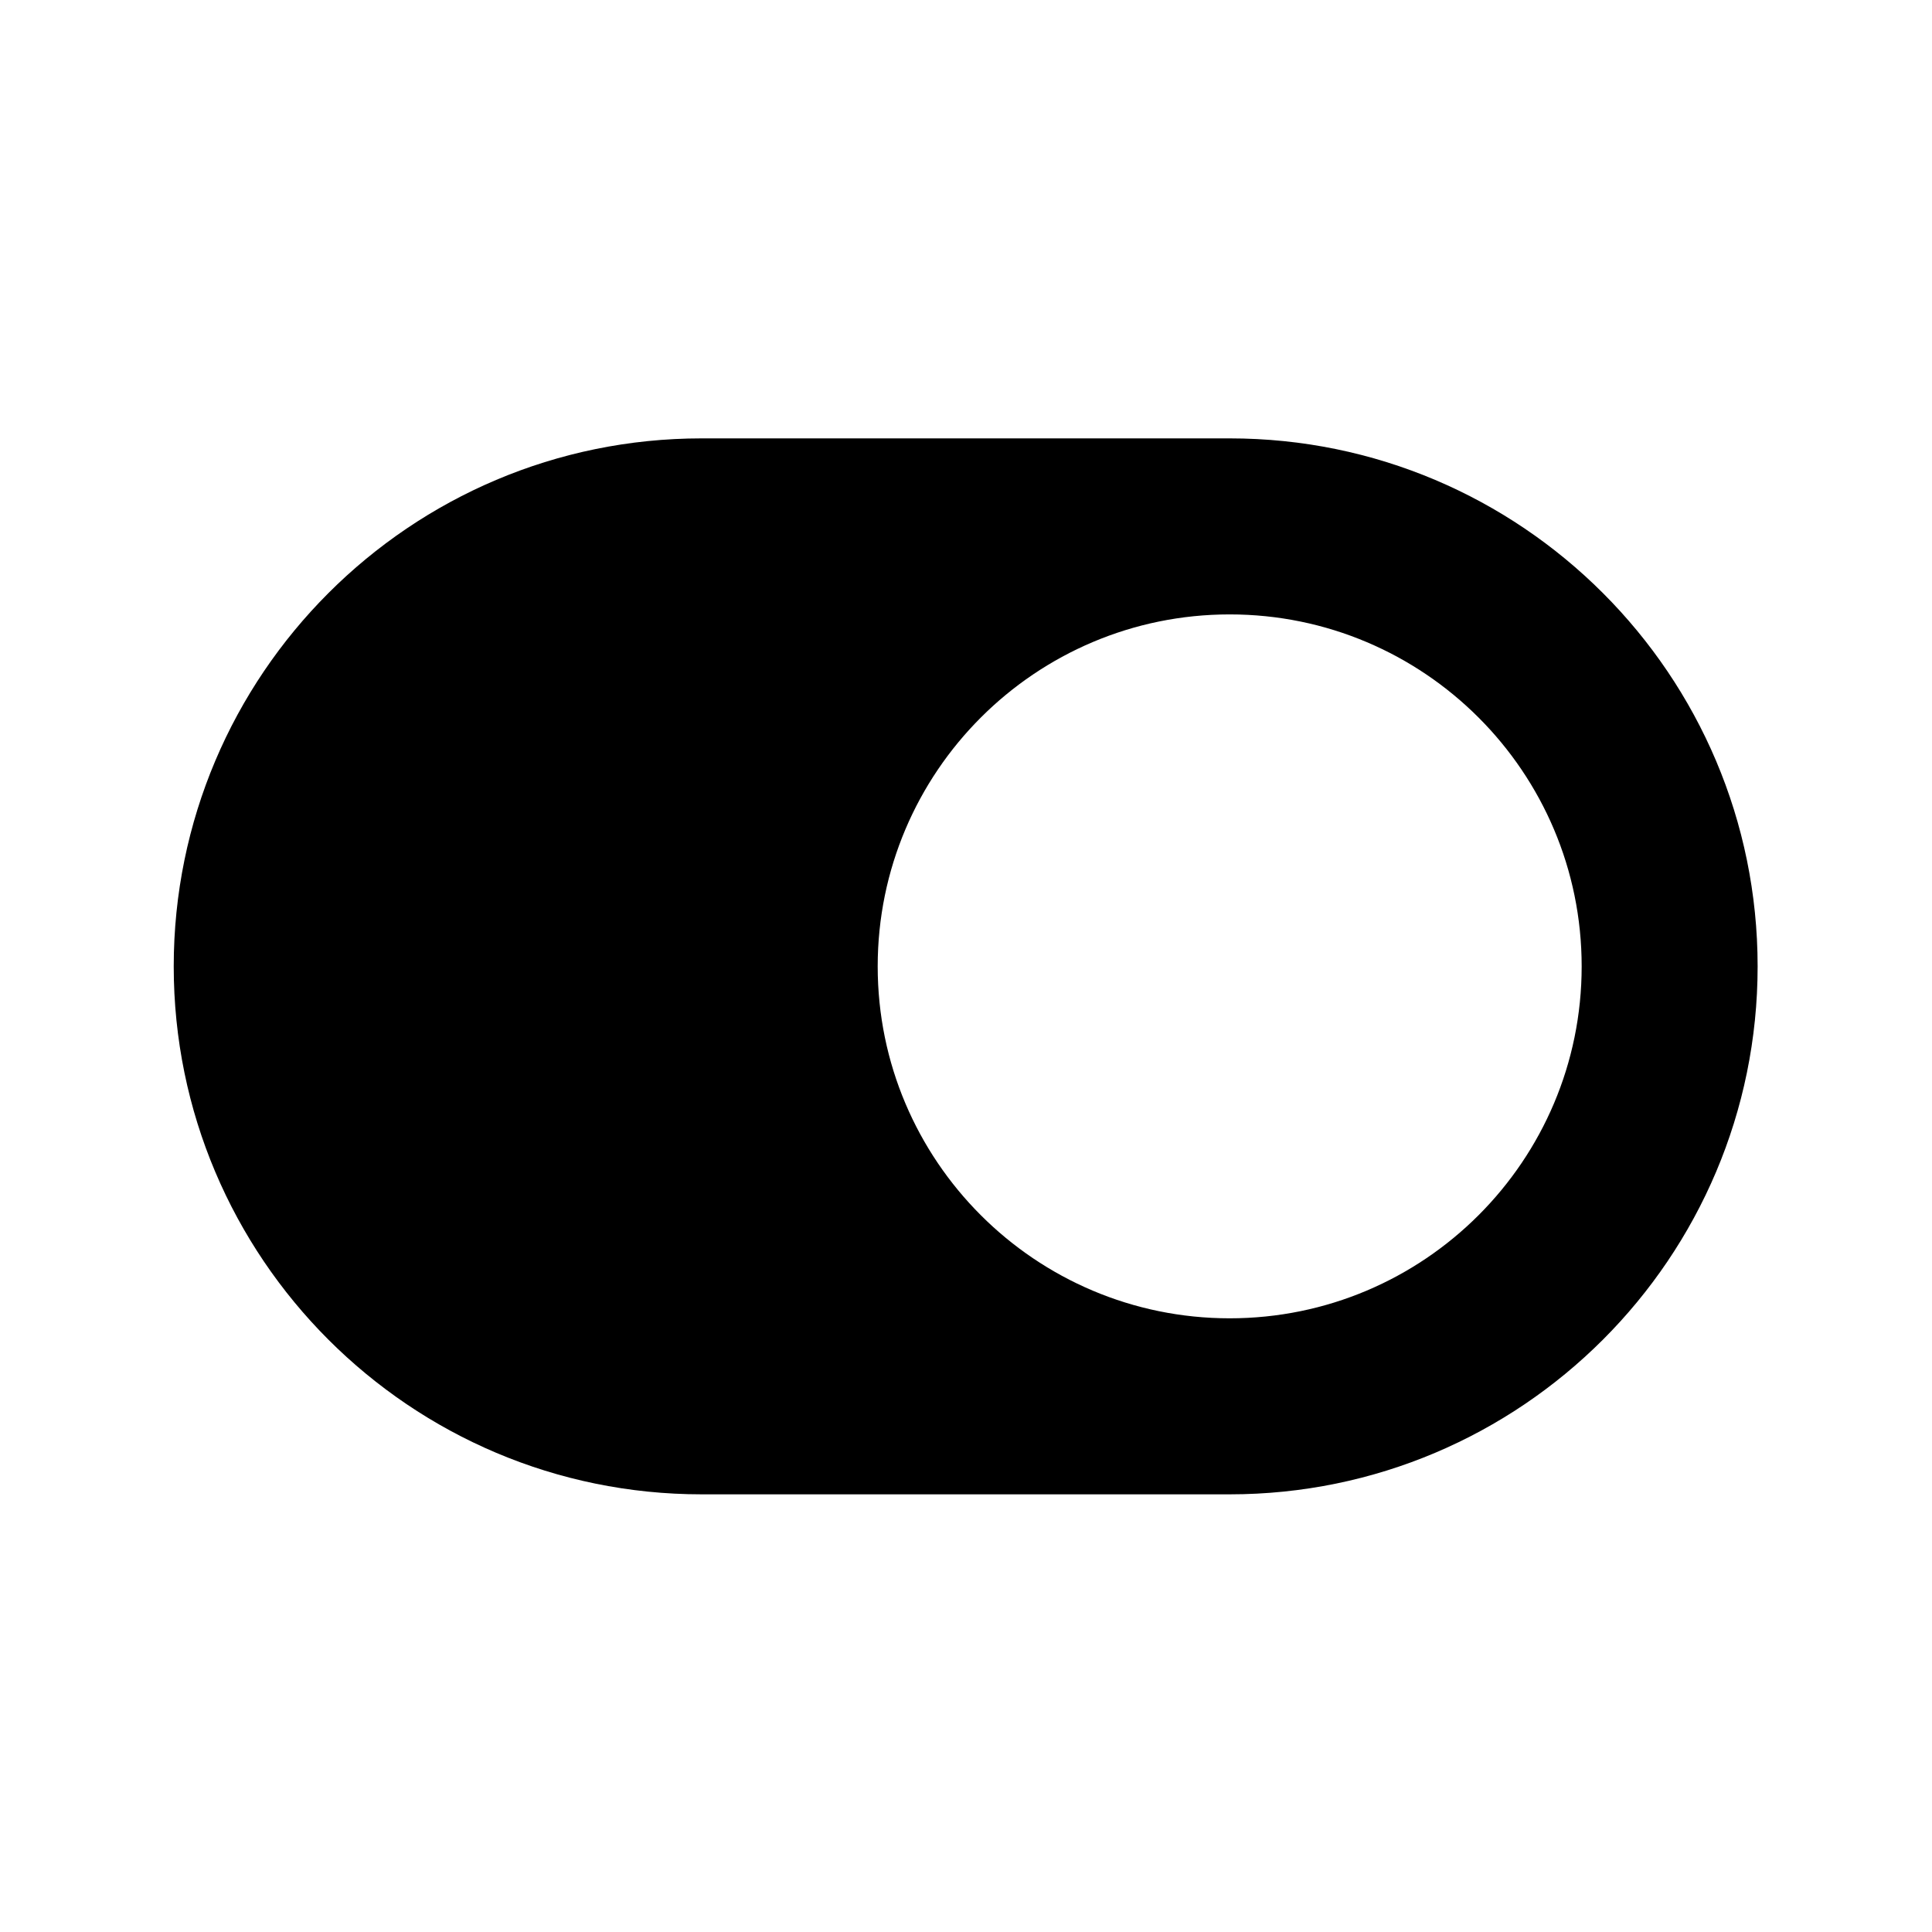
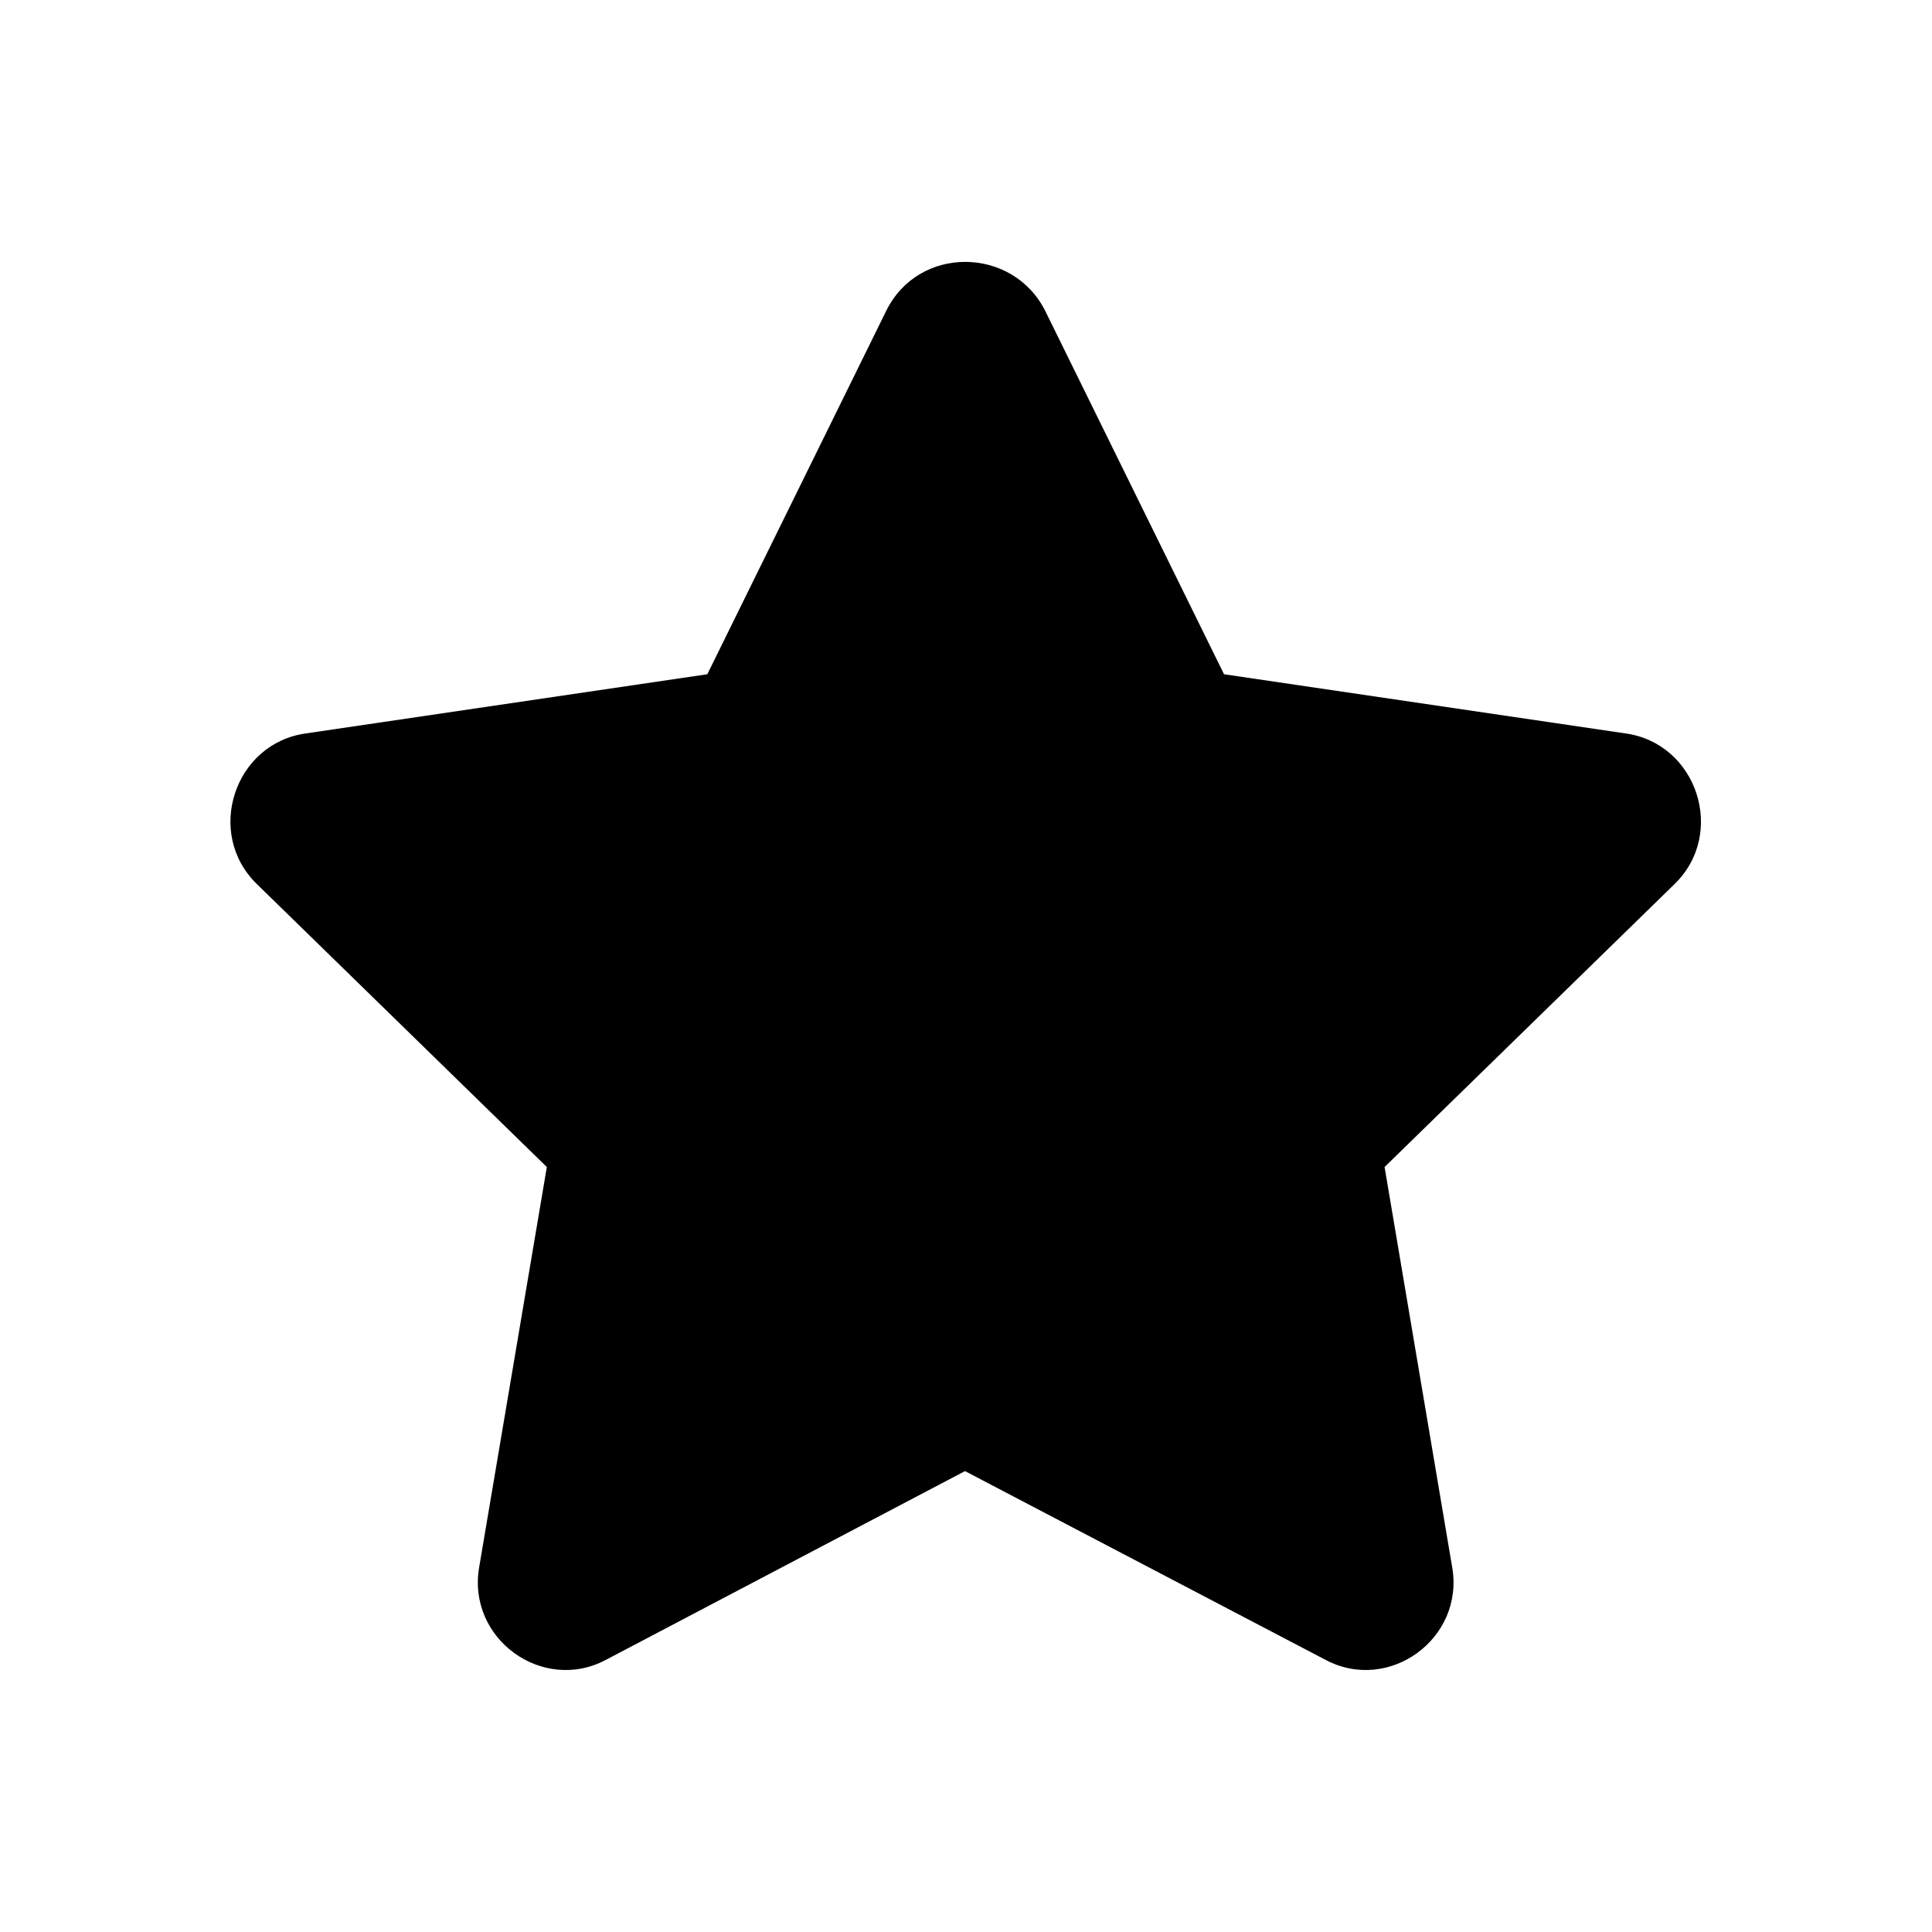
<svg xmlns="http://www.w3.org/2000/svg" xmlns:xlink="http://www.w3.org/1999/xlink" version="1.1" width="85.04pt" height="85.04pt" viewBox="0 0 56.693 56.693">
  <defs>
-     <path id="g0-33" d="M15.495-15.495H7.747C3.471-15.495 0-12.024 0-7.747S3.471 0 7.747 0H15.495C19.772 0 23.242-3.471 23.242-7.747S19.772-15.495 15.495-15.495ZM15.495-2.583C12.644-2.583 10.33-4.896 10.33-7.747S12.644-12.912 15.495-12.912S20.66-10.599 20.66-7.747S18.346-2.583 15.495-2.583Z" />
+     <path id="g0-3" d="M10.454-17.354L7.83-12.024L1.942-11.156C.888-11.012 .455-9.69 1.219-8.946L5.475-4.793L4.483 1.074C4.297 2.128 5.413 2.934 6.343 2.438L11.611-.331L16.9 2.438C17.83 2.934 18.945 2.128 18.759 1.074L17.768-4.793L22.024-8.946C22.788-9.69 22.354-11.012 21.3-11.156L15.412-12.024L12.789-17.354C12.313-18.305 10.929-18.325 10.454-17.354Z" />
  </defs>
-   <g id="page39">
-     <g transform="matrix(1.999758 0 0 1.999758 -5.101 69.543)">
-       <use x="5.1" y="-12.848" xlink:href="#g0-33" />
+   <g id="page44">
+     <g transform="matrix(1.999758 0 0 1.999758 -5.101 69.563)">
+       <use x="5.1" y="-12.868" xlink:href="#g0-3" />
    </g>
  </g>
</svg>
